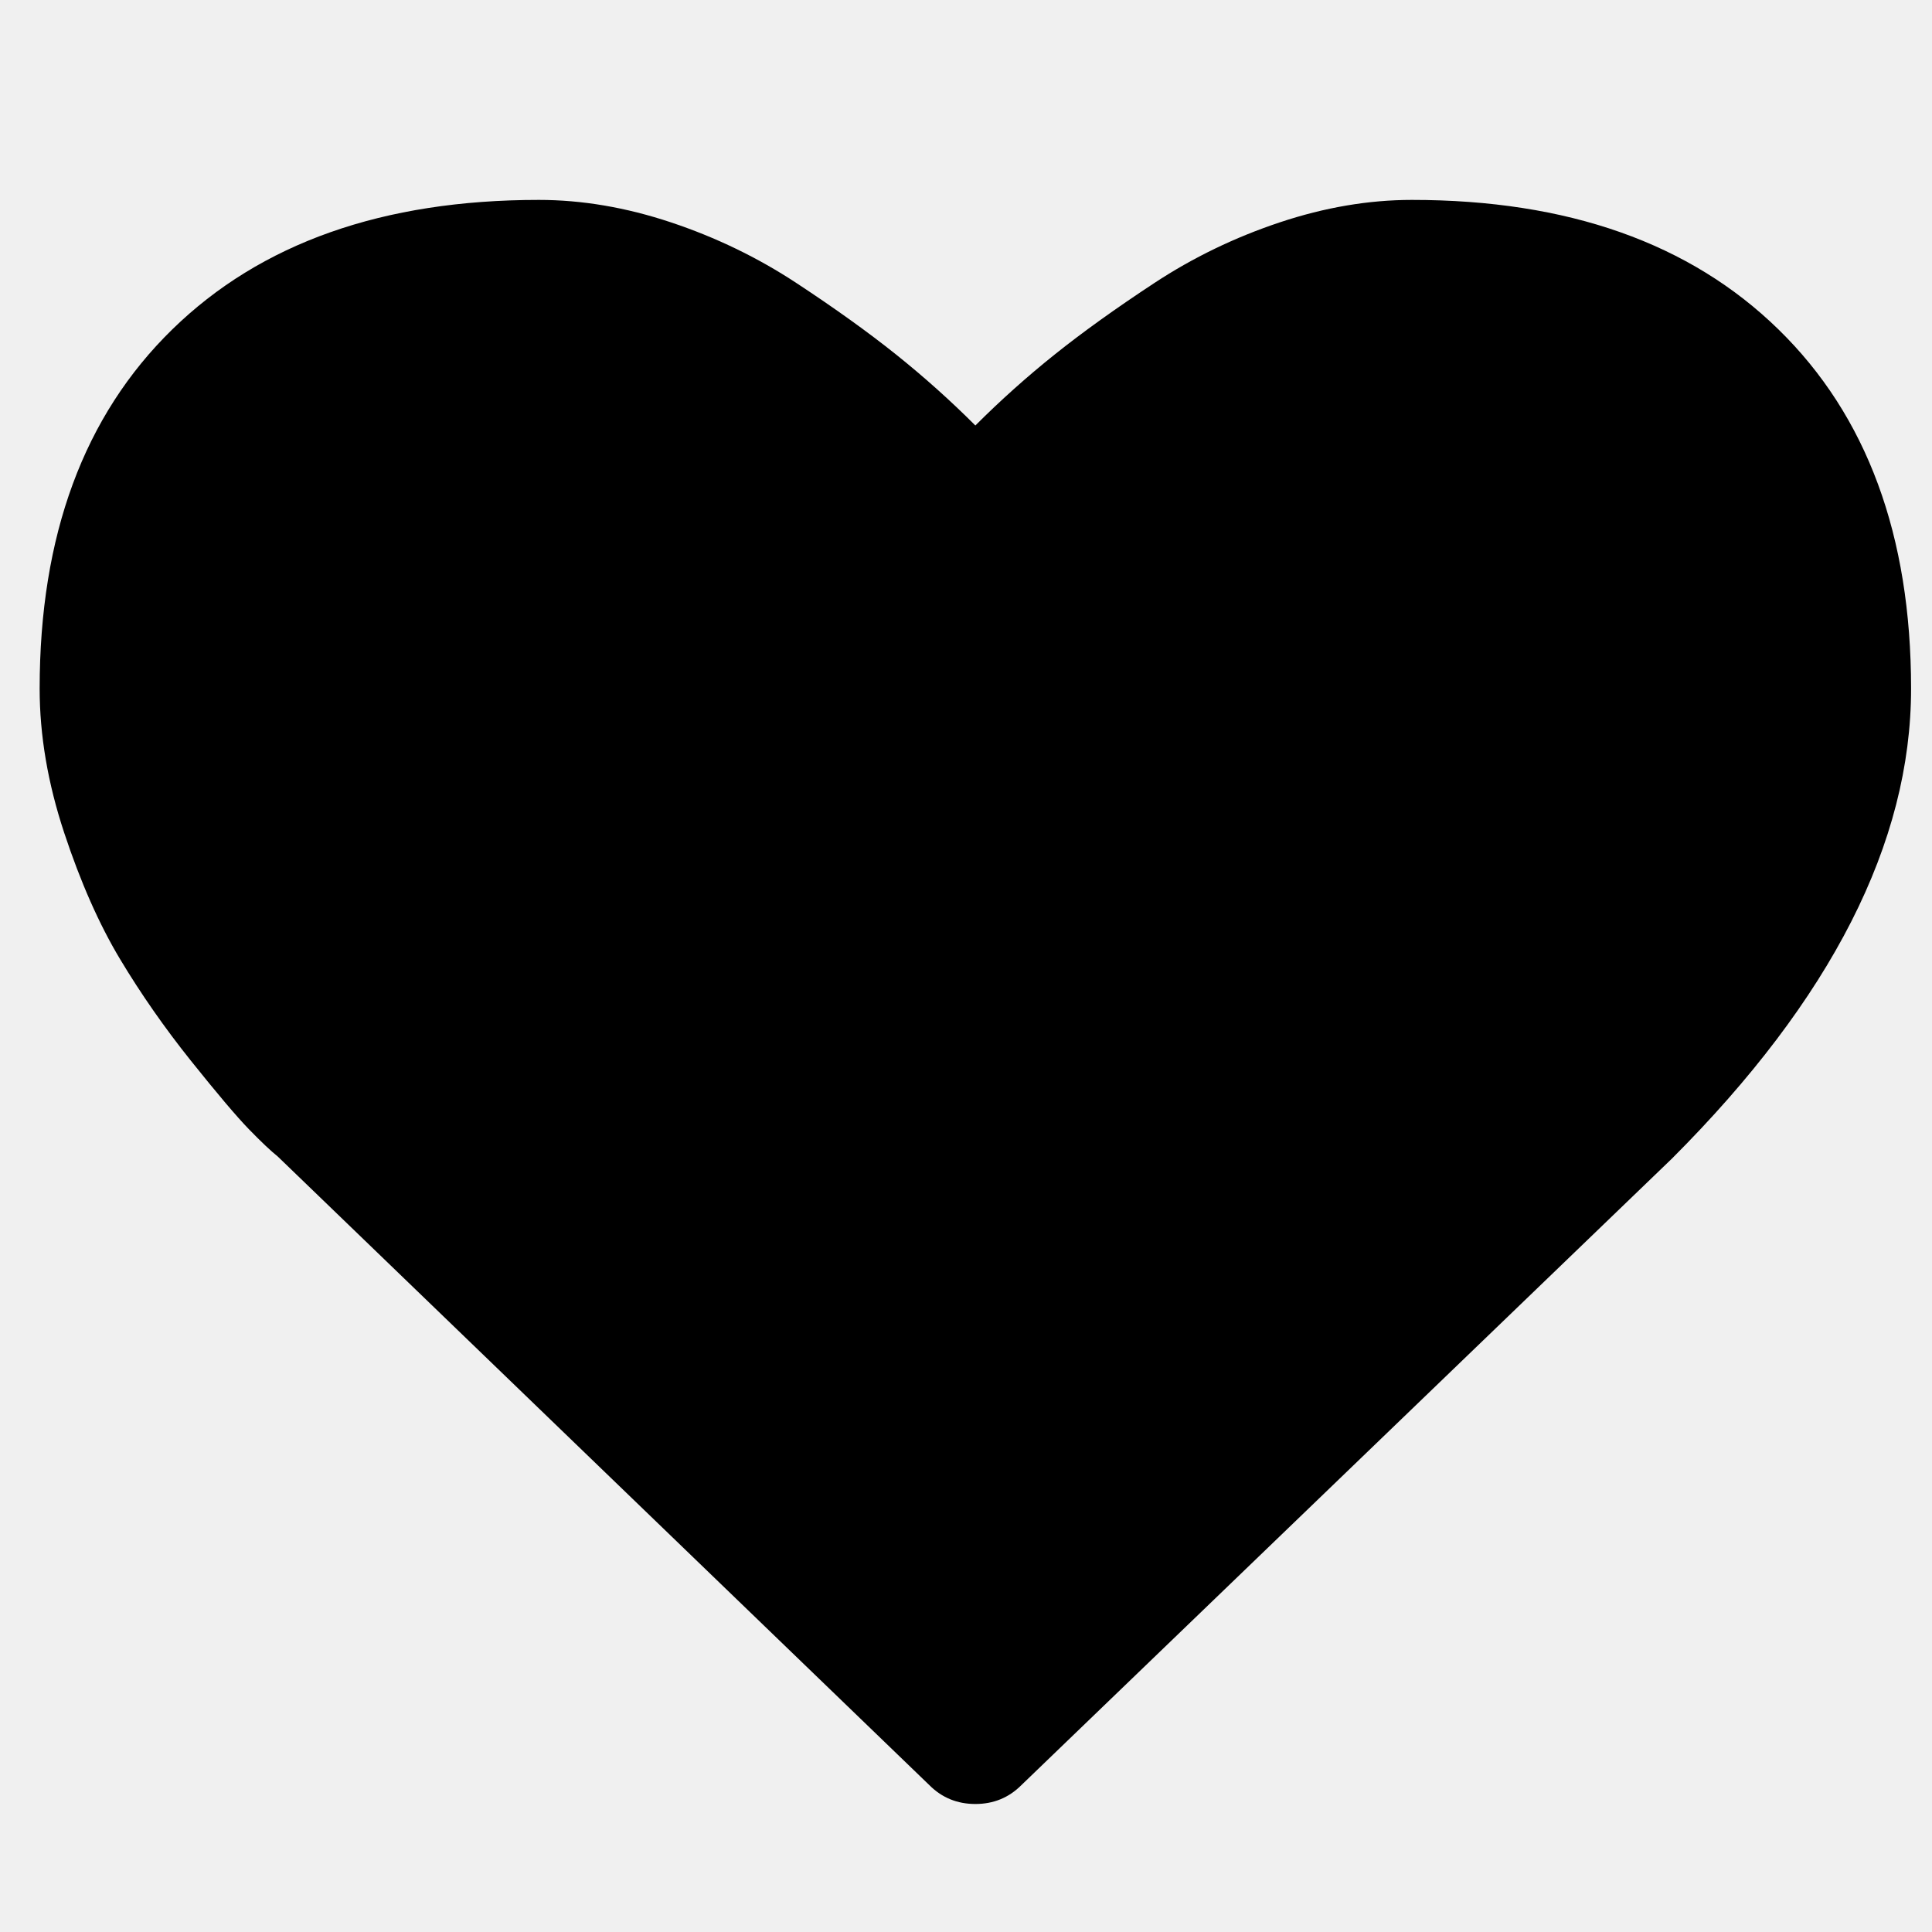
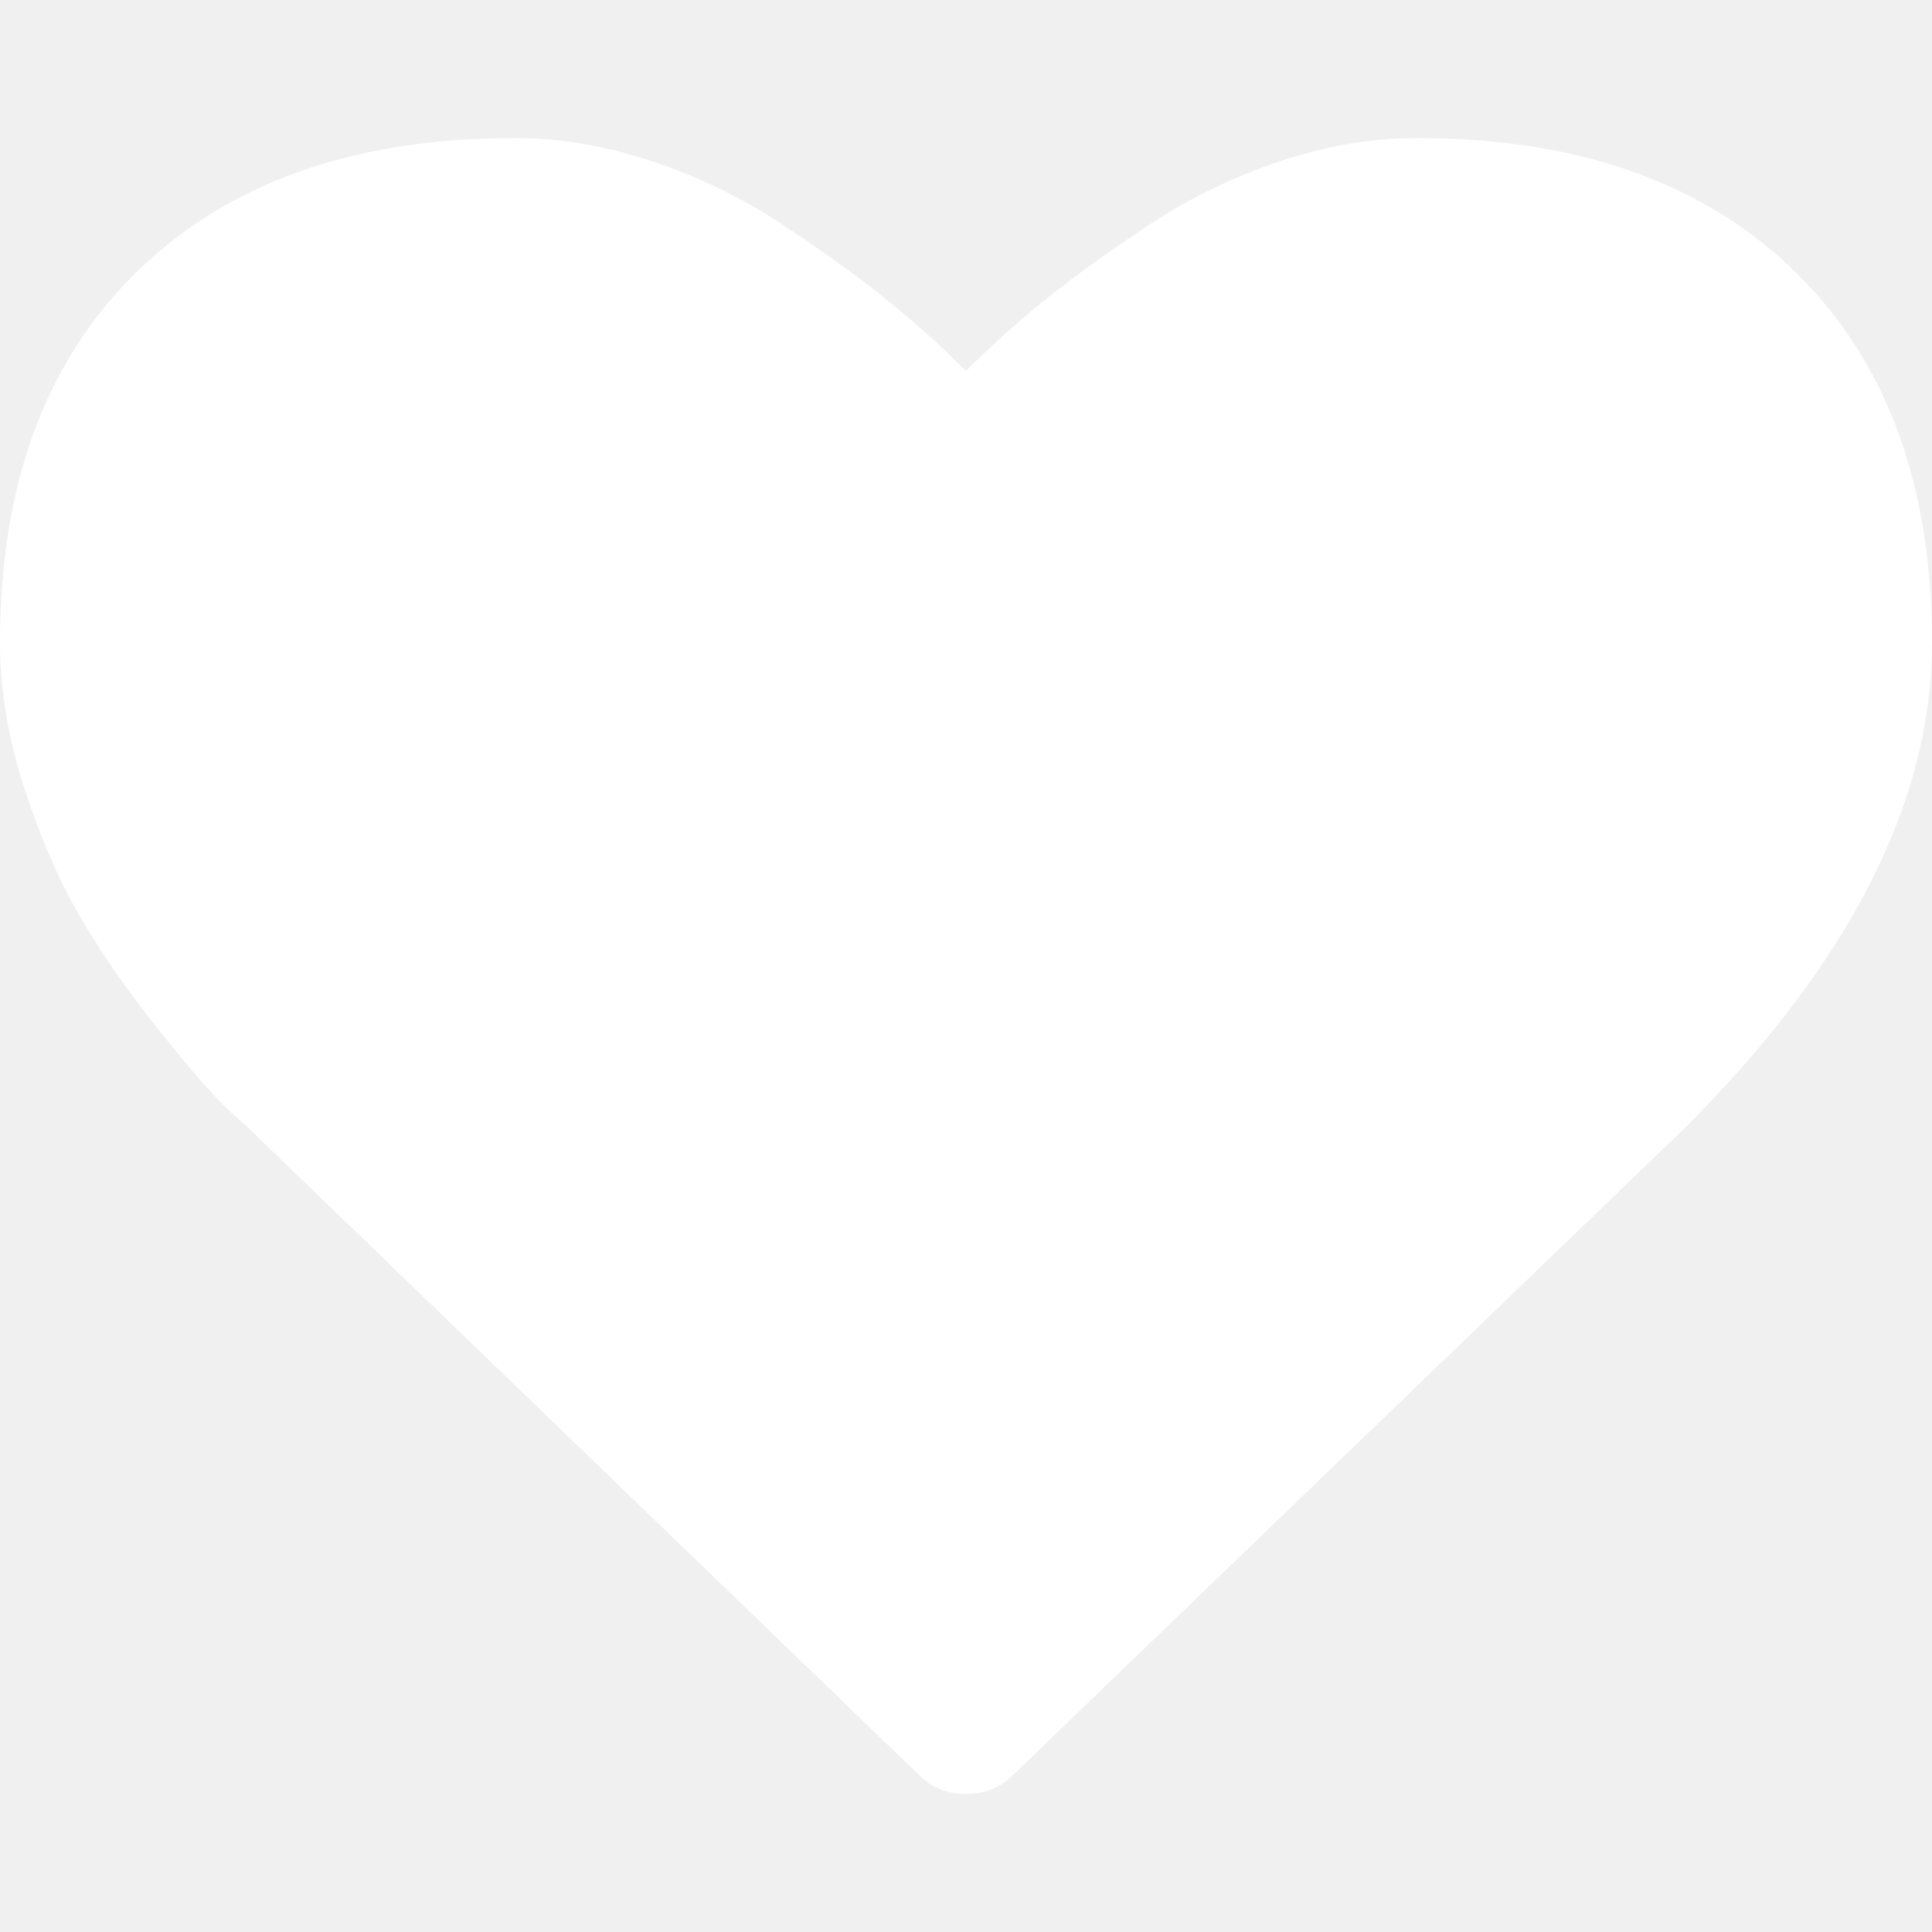
- <svg xmlns="http://www.w3.org/2000/svg" viewBox="0 -256 1850 1850">
-   <g transform="matrix(1,0,0,-1,37.9661,1343.424)">
-     <path d="m 896,-128 q -26,0 -44,18 L 228,492 q -10,8 -27.5,26 Q 183,536 145,583.5 107,631 77,681 47,731 23.5,802 0,873 0,940 q 0,220 127,344 127,124 351,124 62,0 126.5,-21.5 64.5,-21.5 120,-58 55.5,-36.5 95.5,-68.5 40,-32 76,-68 36,36 76,68 40,32 95.5,68.5 55.5,36.5 120,58 64.5,21.5 126.5,21.5 224,0 351,-124 127,-124 127,-344 0,-221 -229,-450 L 940,-110 q -18,-18 -44,-18" />
-   </g>
+ <svg xmlns="http://www.w3.org/2000/svg" width="1792" height="1792" viewBox="0 0 1792 1792">
+   <path d="M896 1664q-26 0-44-18l-624-602q-10-8-27.5-26t-55.5-65.5-68-97.5-53.5-121-23.5-138q0-220 127-344t351-124q62 0 126.5 21.5t120 58 95.5 68.5 76 68q36-36 76-68t95.5-68.5 120-58 126.5-21.5q224 0 351 124t127 344q0 221-229 450l-623 600q-18 18-44 18z" fill="#fff" />
</svg>
